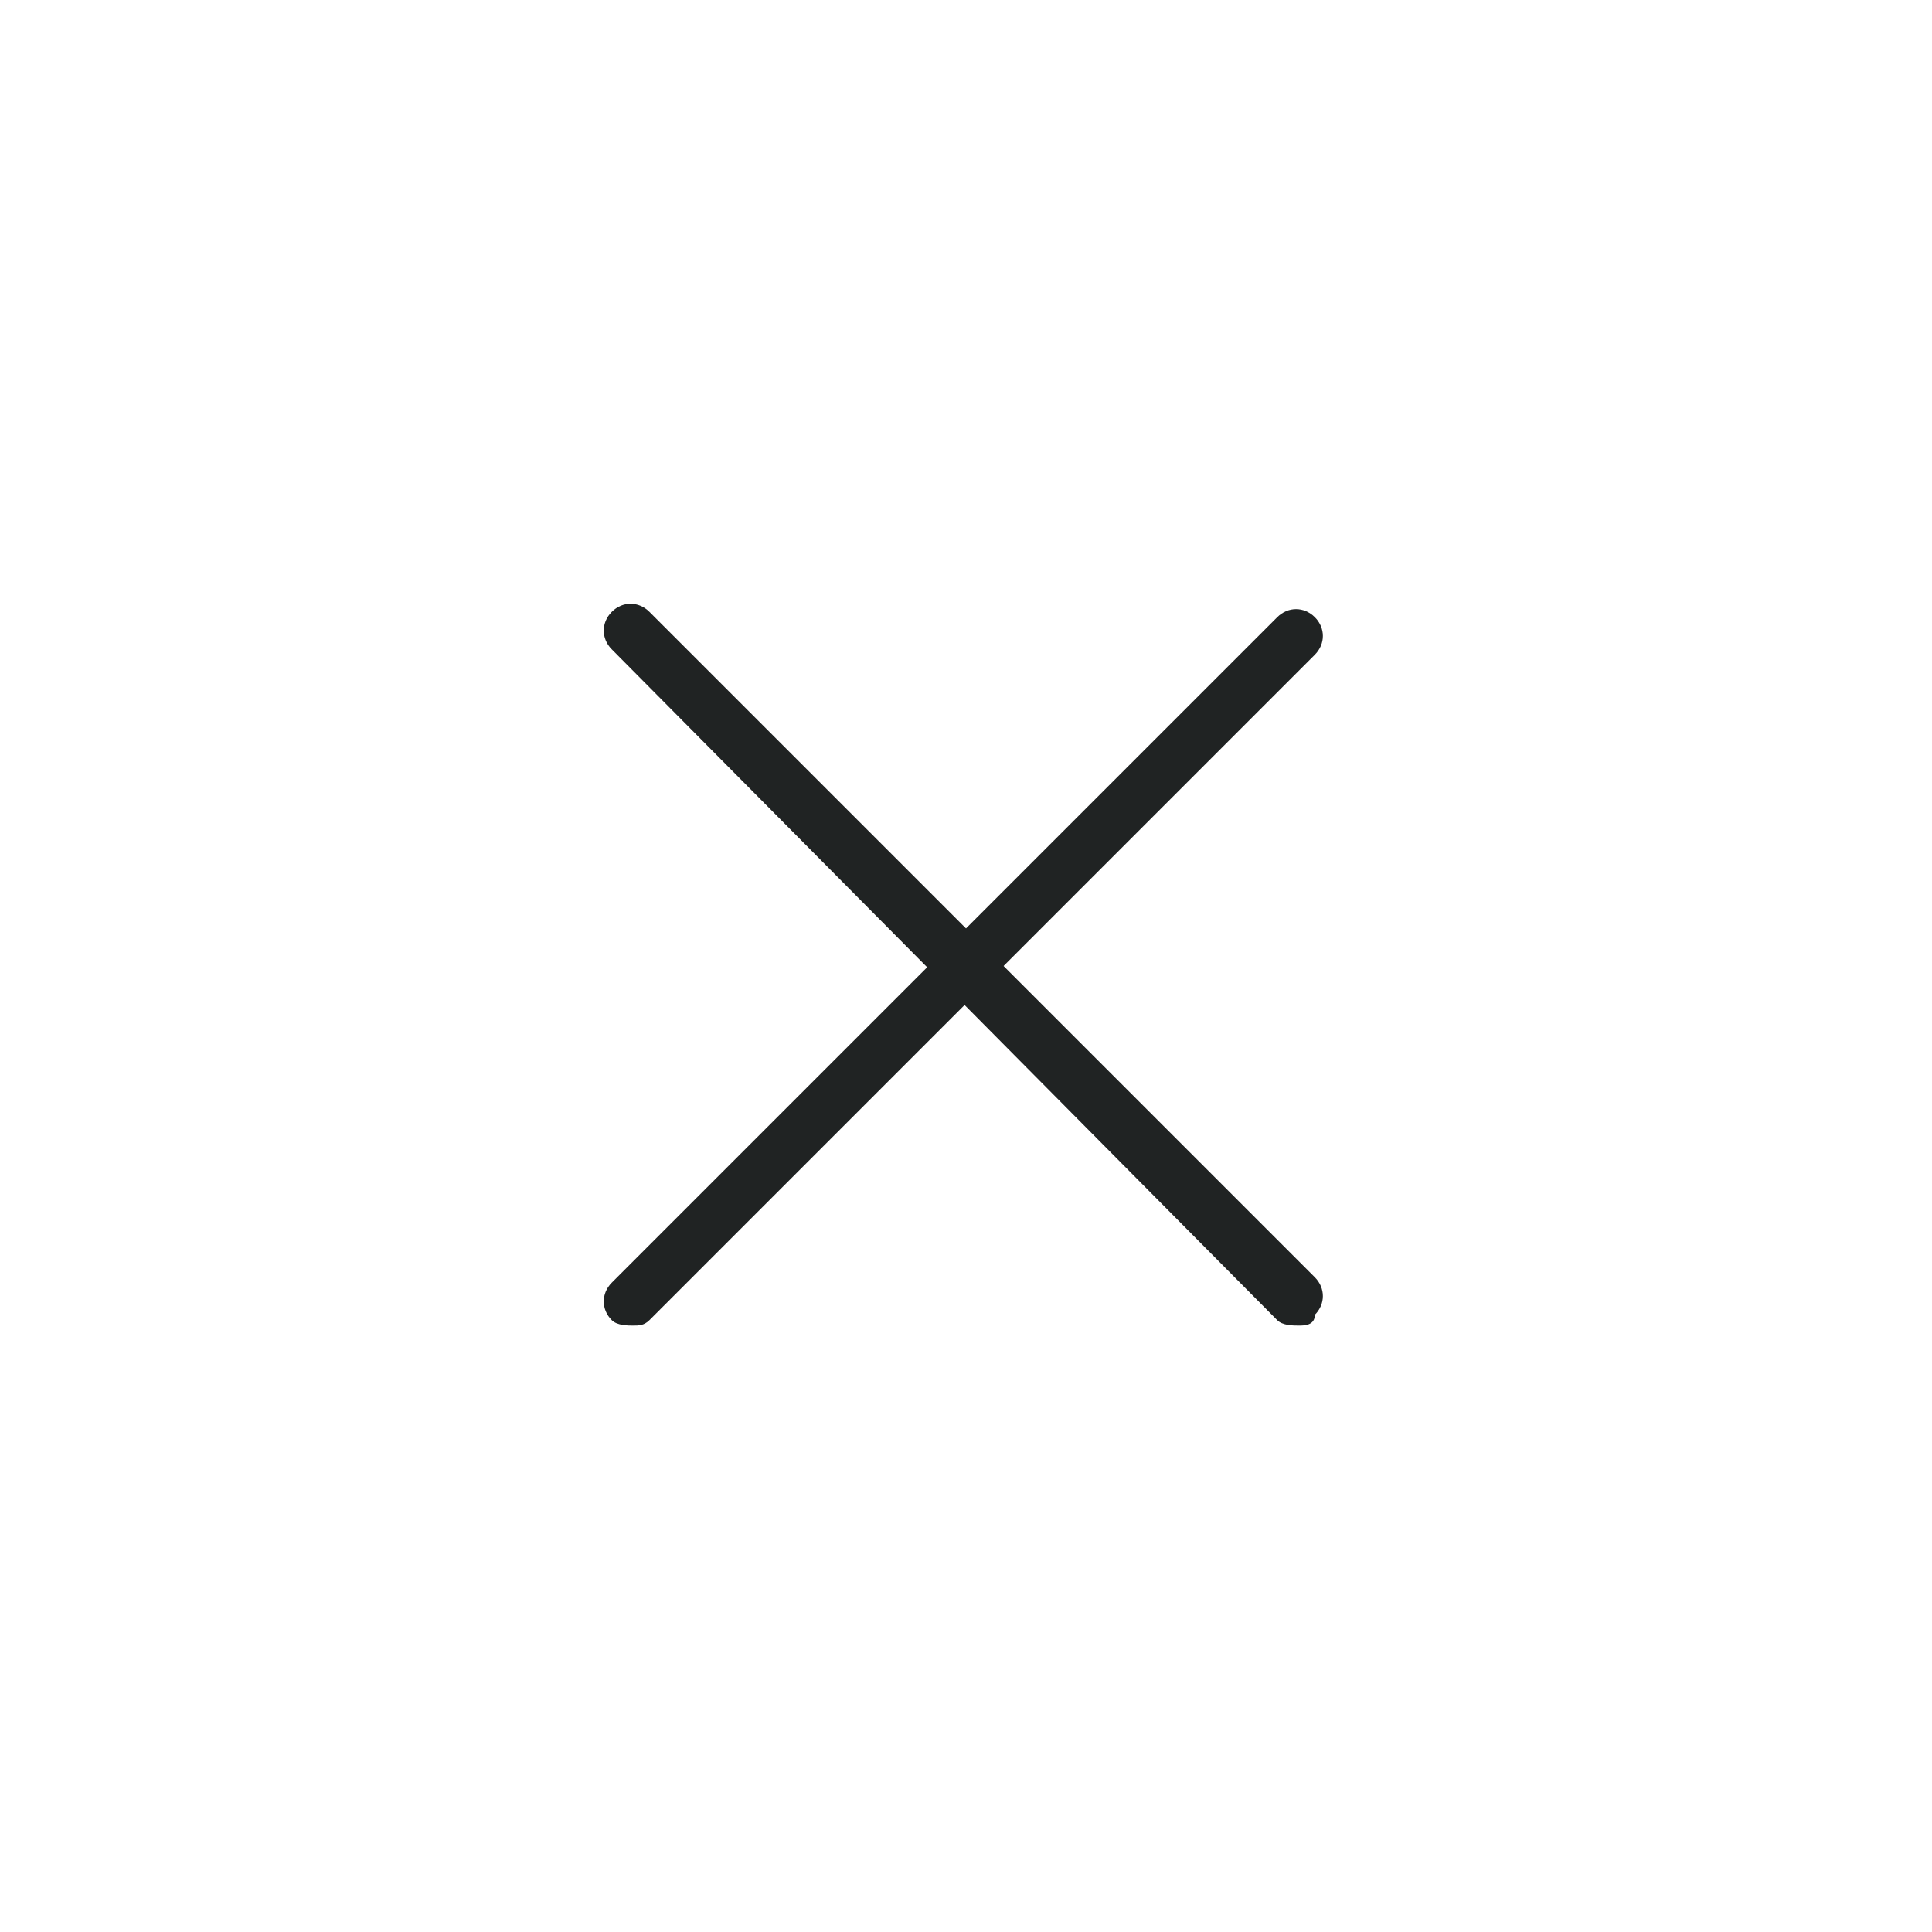
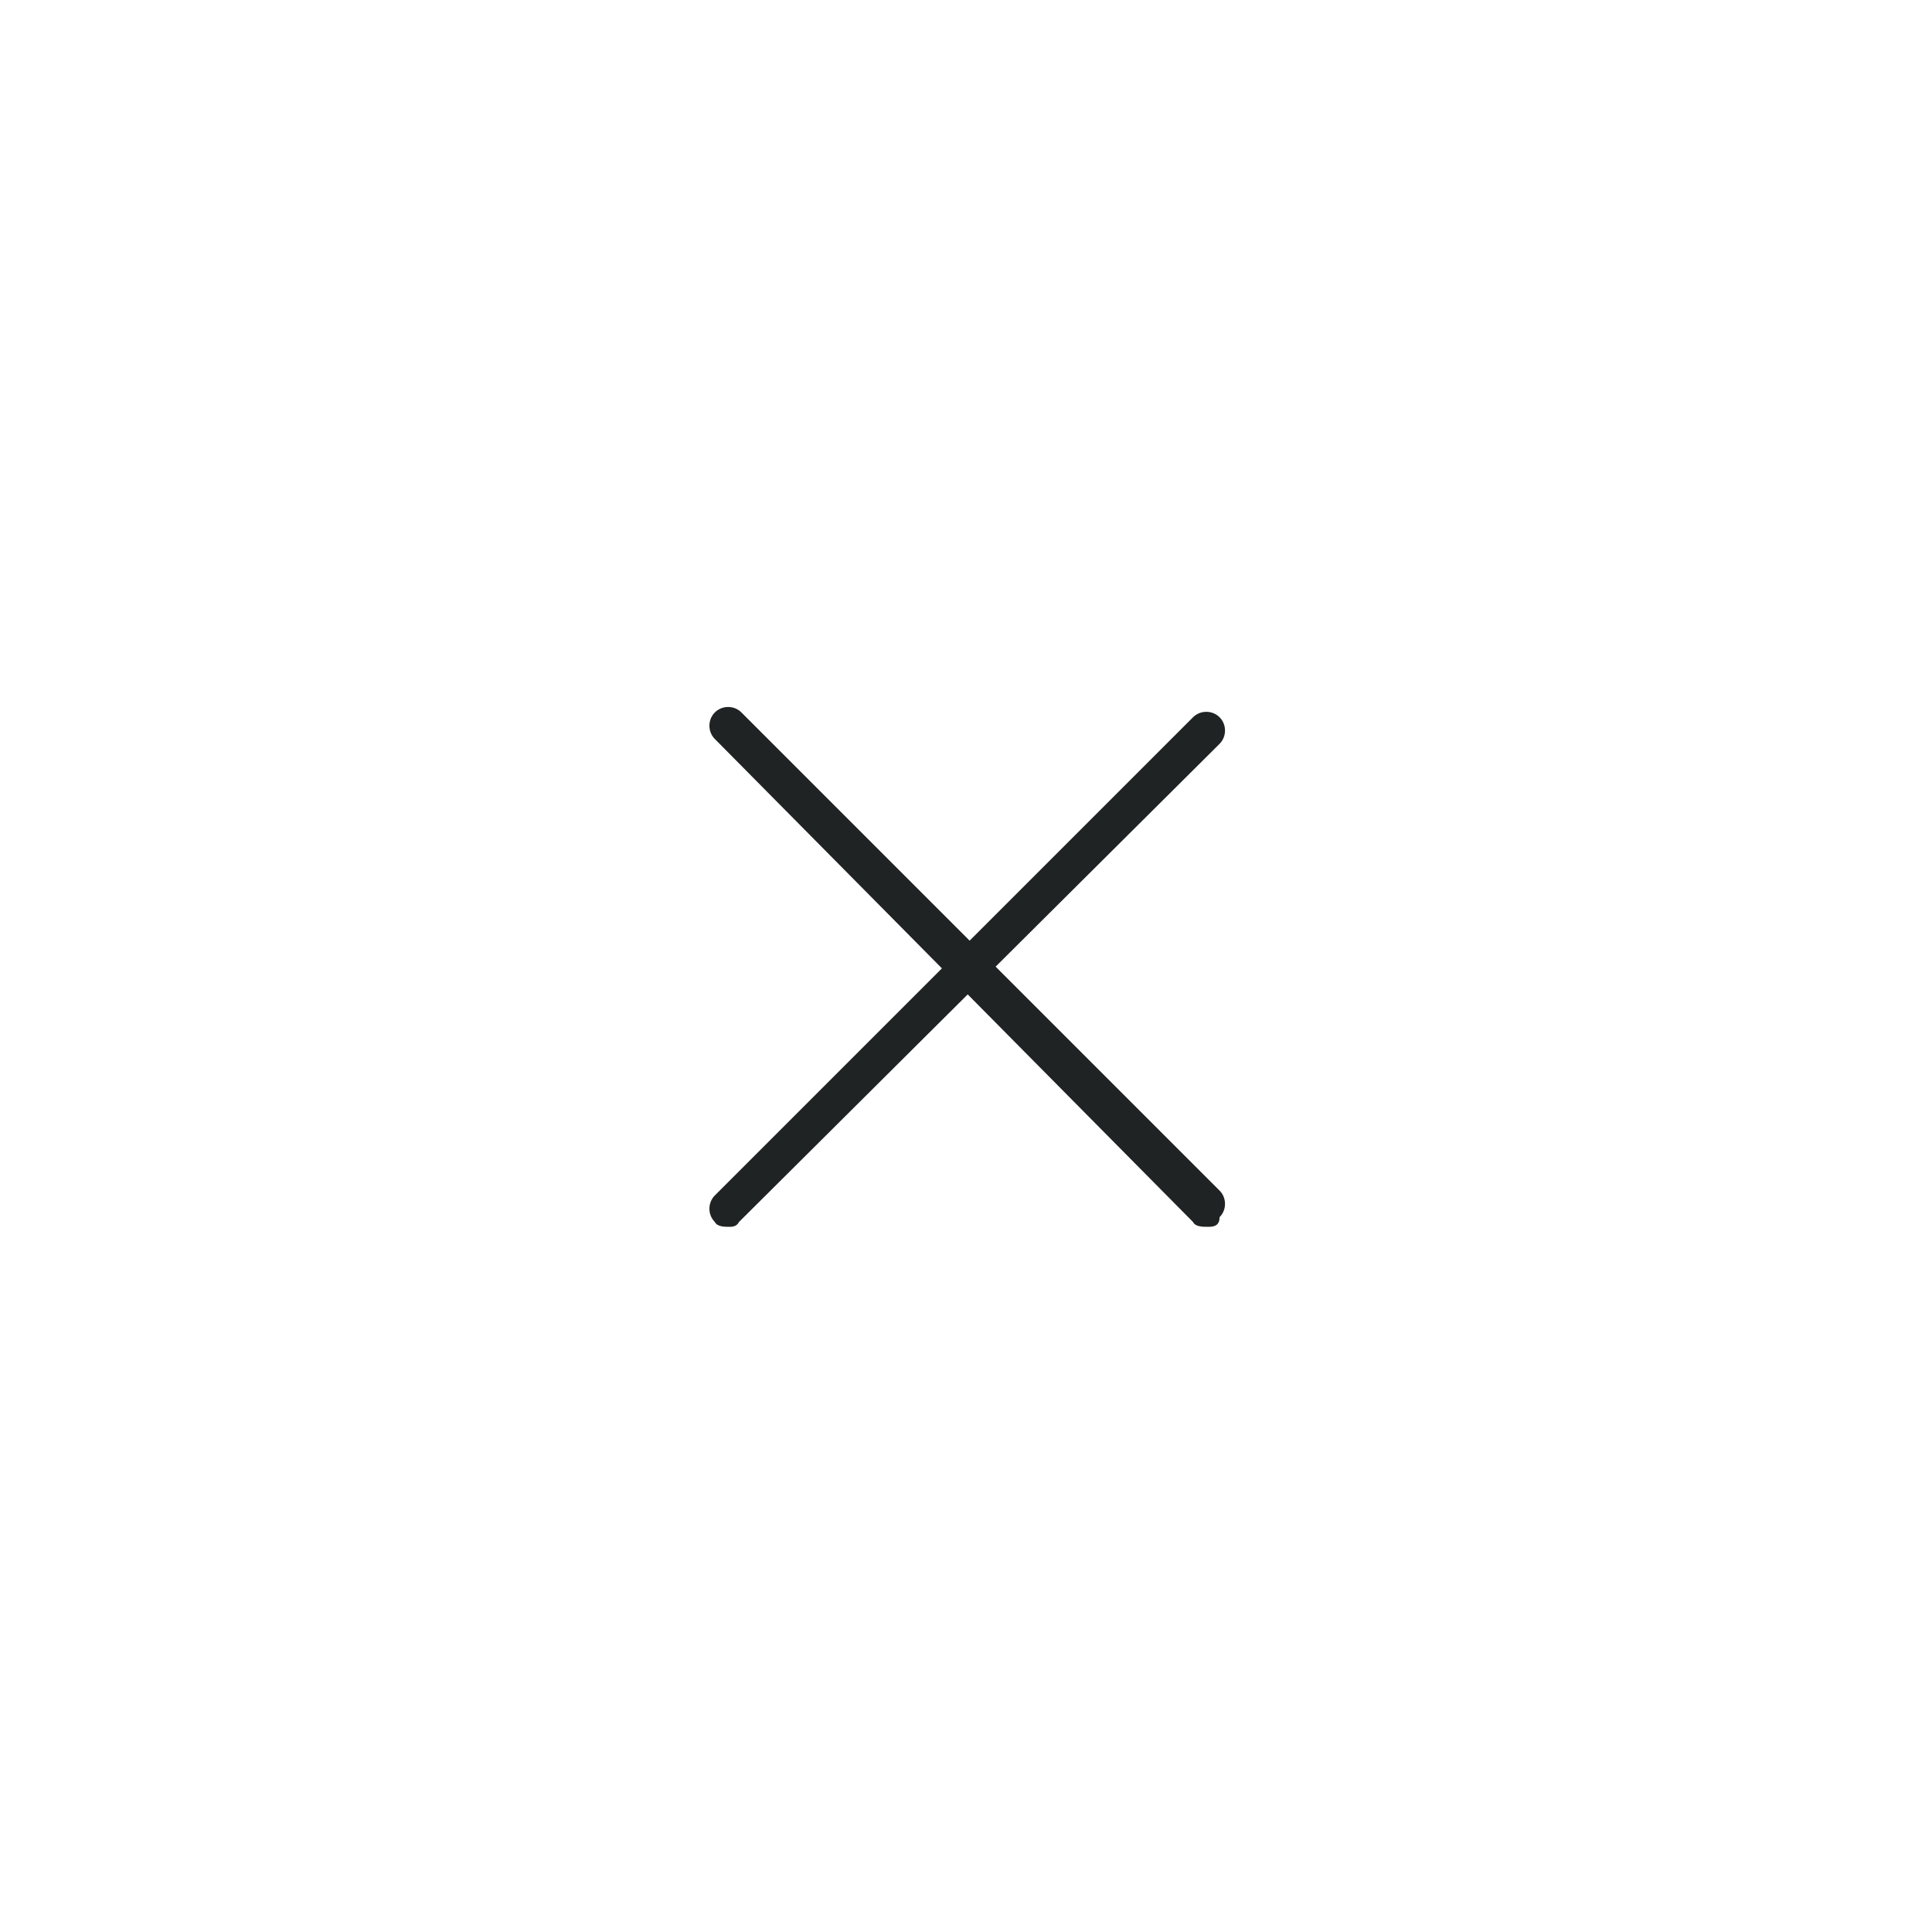
- <svg xmlns="http://www.w3.org/2000/svg" version="1.1" id="Layer_1" x="0px" y="0px" viewBox="0 0 36 36" enable-background="new 0 0 36 36" xml:space="preserve">
+ <svg xmlns="http://www.w3.org/2000/svg" version="1.1" id="Layer_1" x="0px" y="0px" viewBox="0 0 80 80" enable-background="new 0 0 80 80" xml:space="preserve">
  <g>
-     <path fill="#202323" d="M24.2,24.7c-0.1,0-0.3,0-0.4-0.1L11.4,12.1c-0.2-0.2-0.2-0.5,0-0.7s0.5-0.2,0.7,0l12.4,12.4   c0.2,0.2,0.2,0.5,0,0.7C24.5,24.7,24.3,24.7,24.2,24.7z" />
-     <path fill="#202323" d="M11.8,24.7c-0.1,0-0.3,0-0.4-0.1c-0.2-0.2-0.2-0.5,0-0.7l12.4-12.4c0.2-0.2,0.5-0.2,0.7,0s0.2,0.5,0,0.7   L12.1,24.6C12,24.7,11.9,24.7,11.8,24.7z" />
+     <g>
+       <path fill="#202323" d="M50,50.8c-0.2,0-0.5,0-0.6-0.2l-19.8-20c-0.3-0.3-0.3-0.8,0-1.1s0.8-0.3,1.1,0l19.8,19.8    c0.3,0.3,0.3,0.8,0,1.1C50.5,50.8,50.2,50.8,50,50.8z" />
+       <path fill="#202323" d="M30.2,50.8c-0.2,0-0.5,0-0.6-0.2c-0.3-0.3-0.3-0.8,0-1.1l19.8-19.8c0.3-0.3,0.8-0.3,1.1,0s0.3,0.8,0,1.1    L30.6,50.6C30.5,50.8,30.3,50.8,30.2,50.8z" />
+     </g>
  </g>
</svg>
